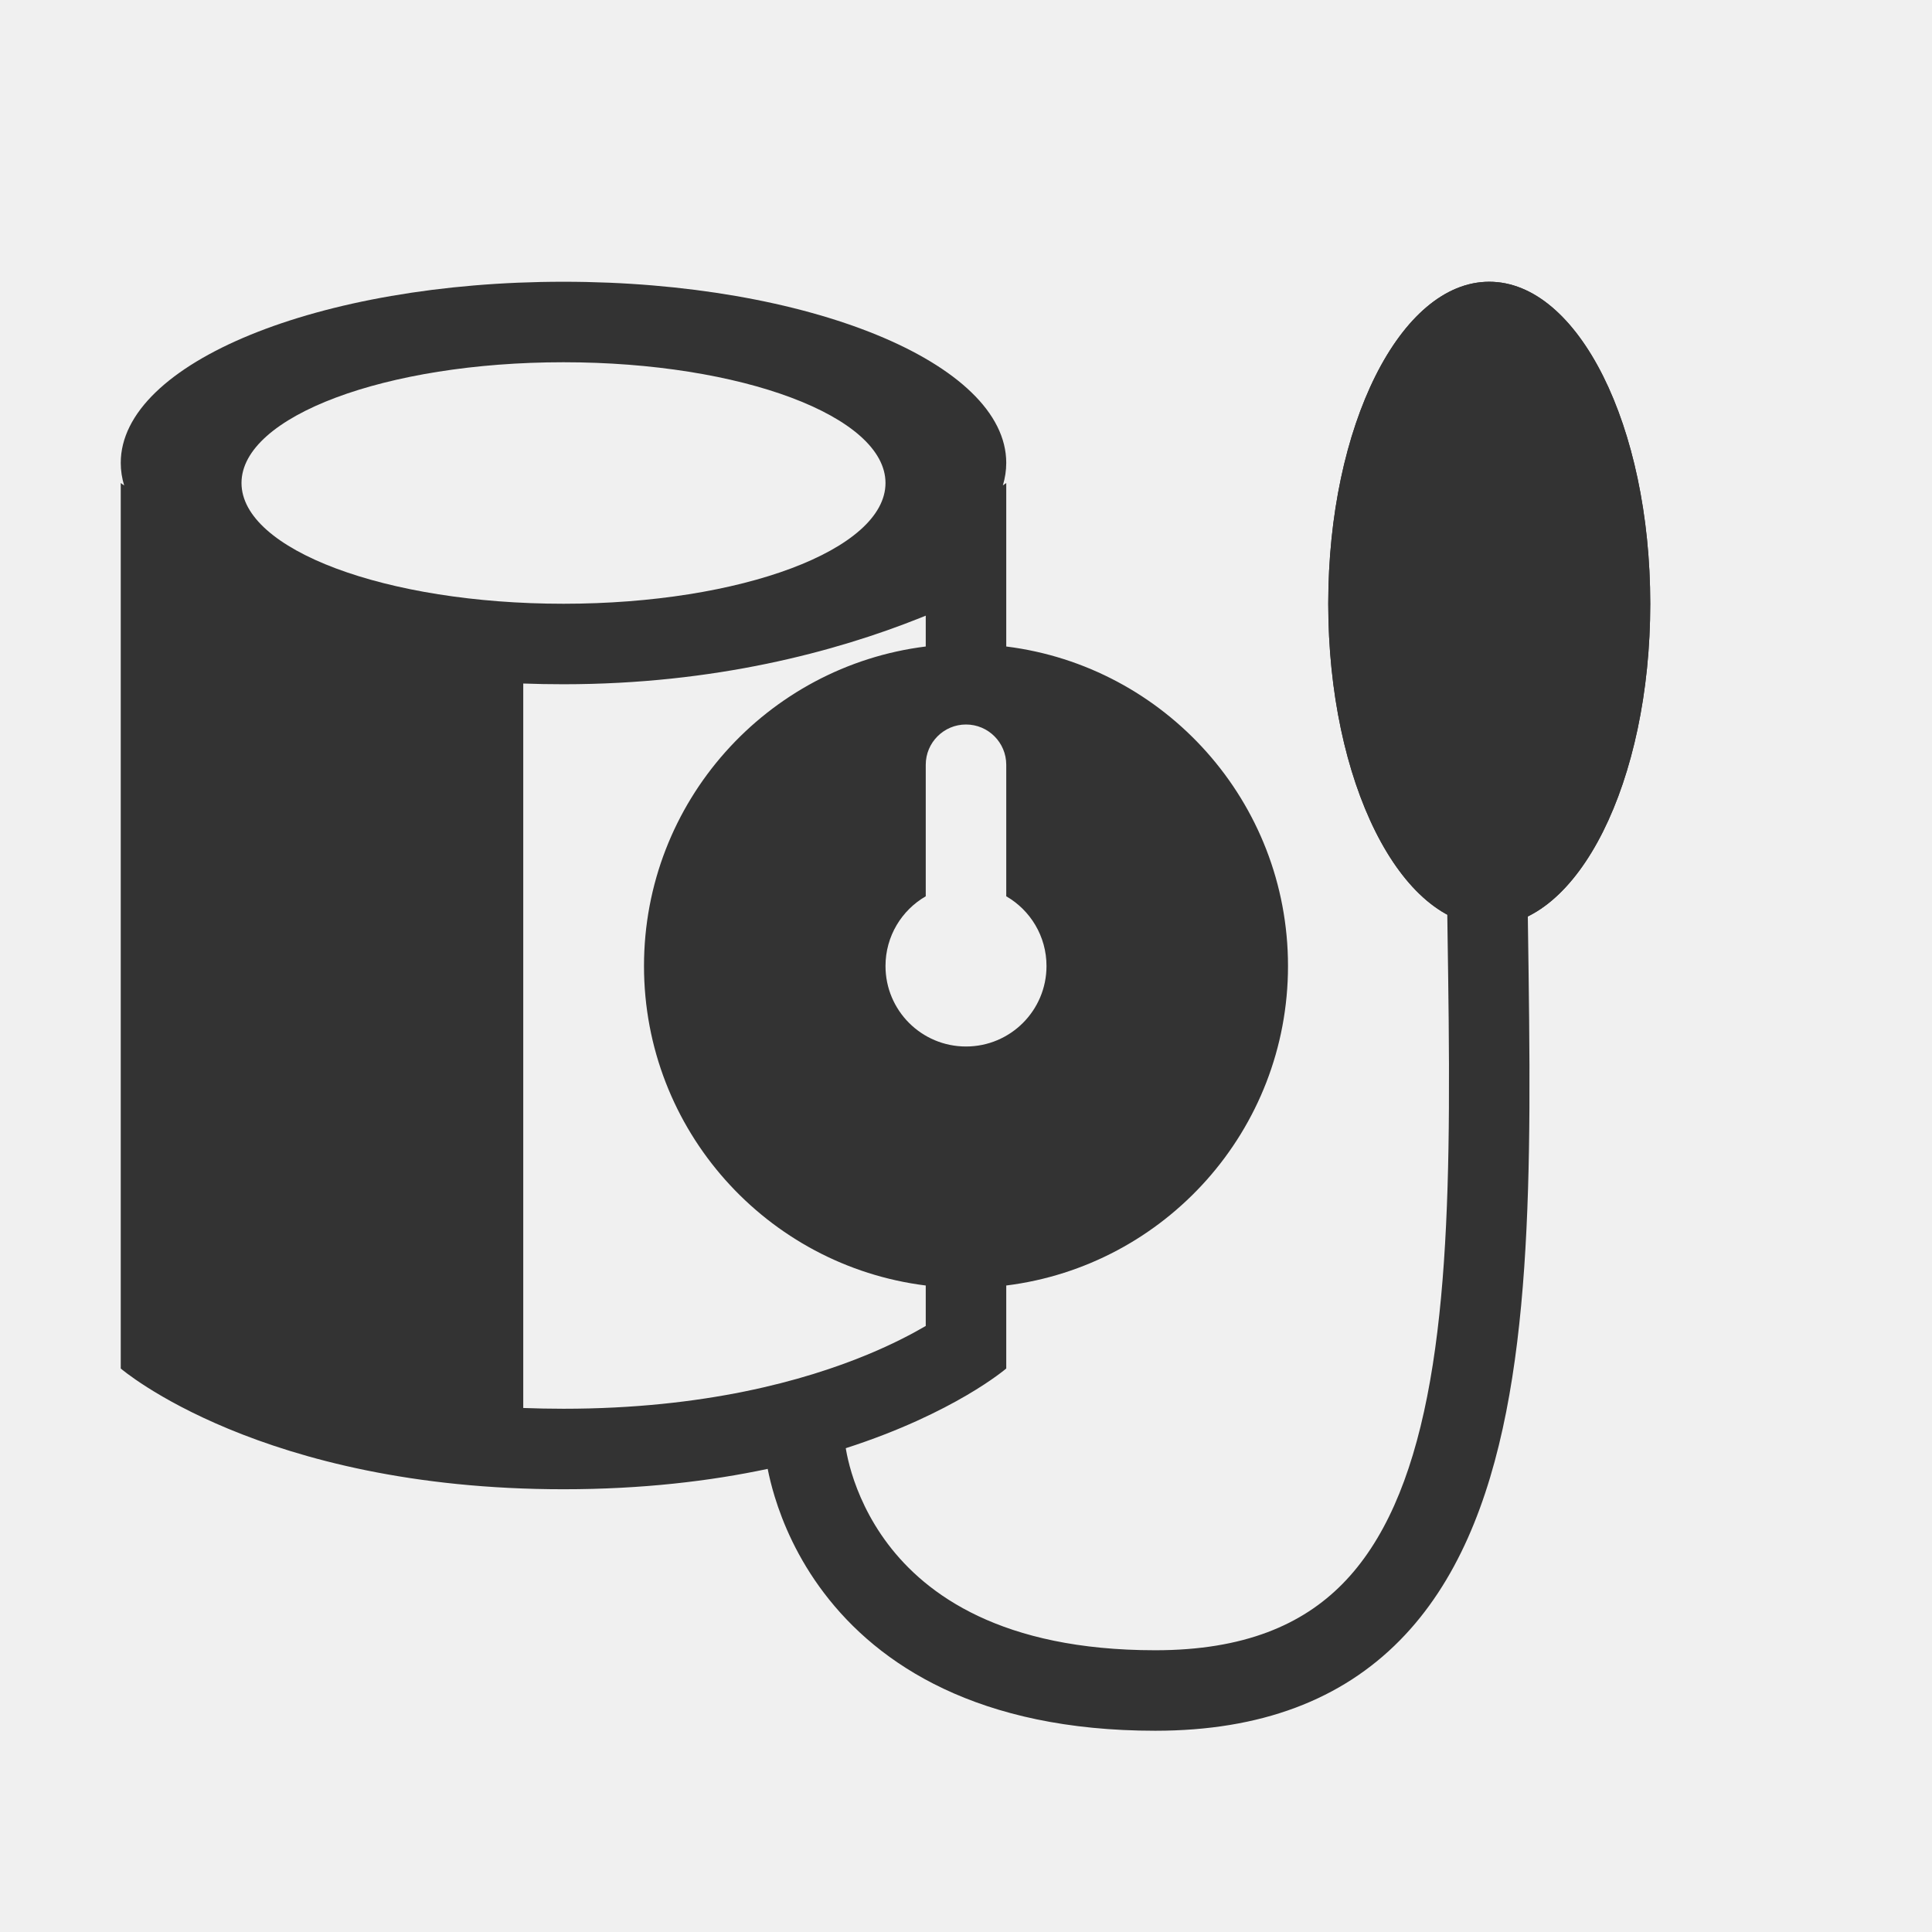
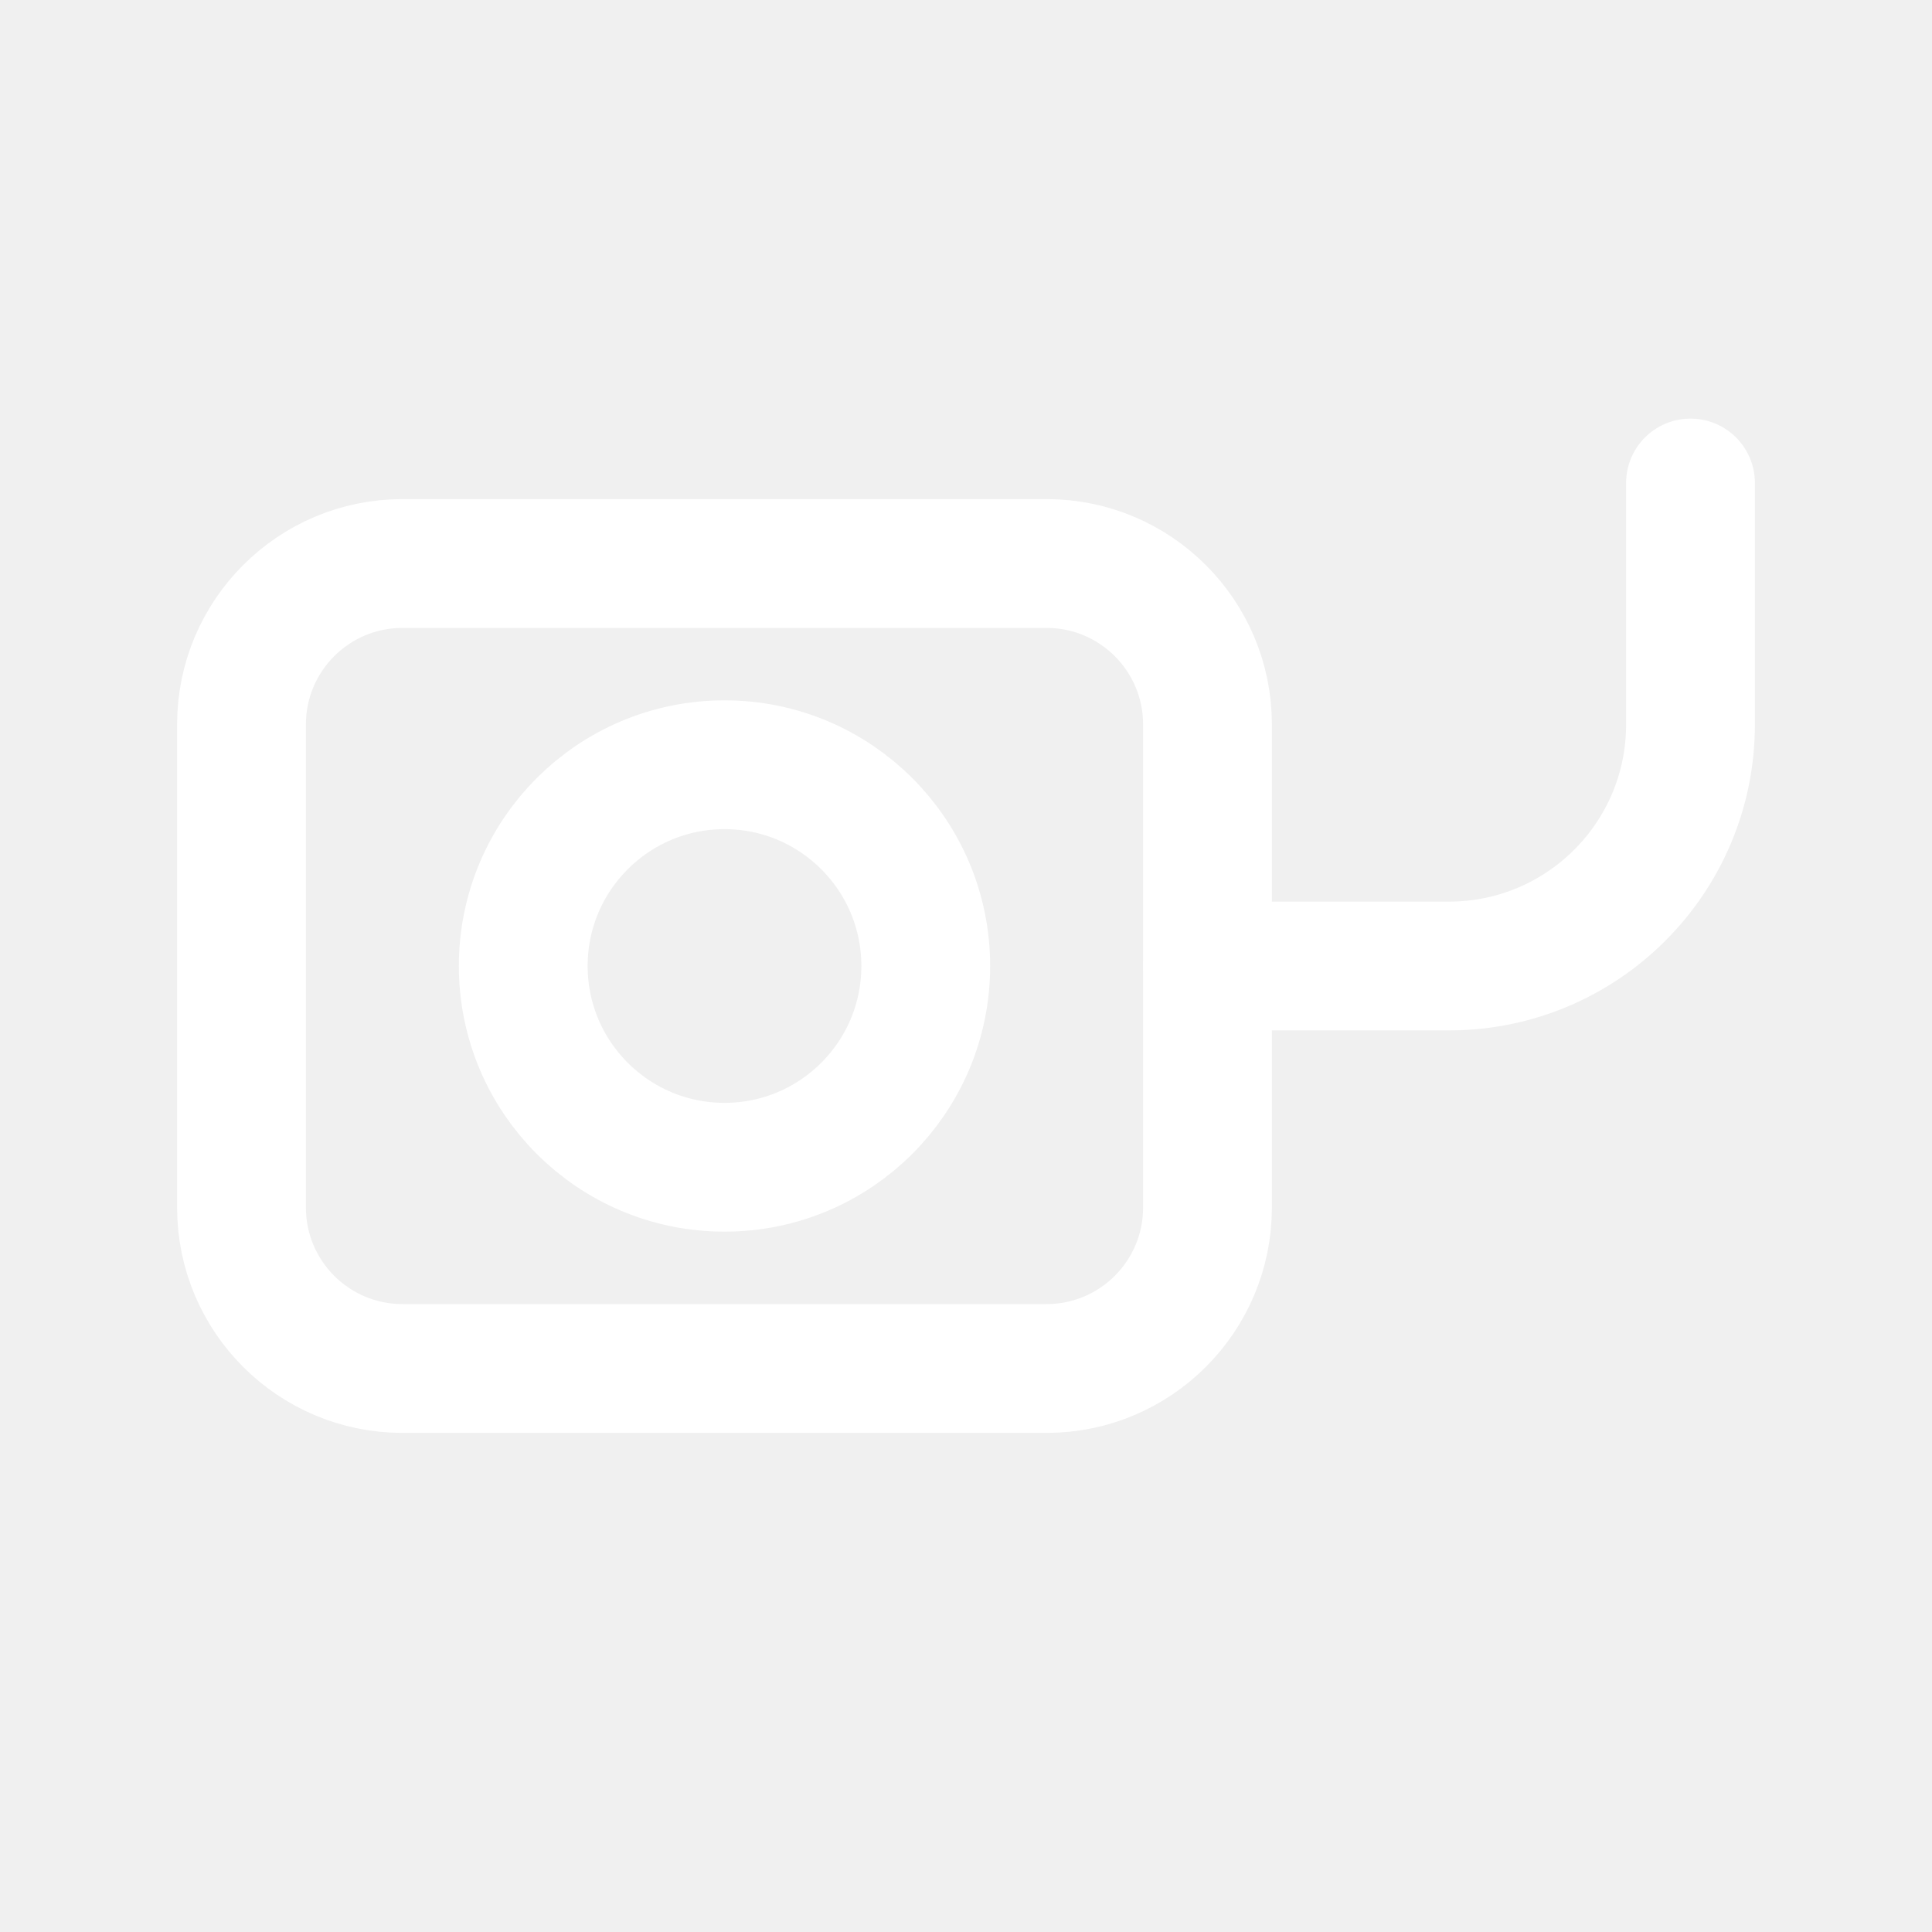
- <svg xmlns="http://www.w3.org/2000/svg" width="800px" height="800px" viewBox="0 0 48 48" fill="none">
-   <path fill-rule="evenodd" clip-rule="evenodd" d="M24.916 12.059C24.971 11.876 25 11.689 25 11.5C25 9.015 20.075 7 14 7C7.925 7 3 9.015 3 11.5C3 11.691 3.029 11.879 3.085 12.063C3.029 12.023 3 12 3 12V34C3 34 6.474 37 14 37C15.963 37 17.651 36.796 19.073 36.494C19.11 36.681 19.165 36.916 19.248 37.186C19.448 37.839 19.812 38.708 20.473 39.578C21.827 41.363 24.31 43 28.703 43C31.331 43 33.331 42.224 34.779 40.754C36.199 39.313 36.979 37.316 37.42 35.082C37.862 32.842 37.983 30.255 37.998 27.536C38.006 26.12 37.984 24.593 37.962 23.048V23.048V23.048V23.047V23.047V23.047V23.047V23.047V23.047C37.943 21.692 37.923 20.323 37.923 19C37.923 18.448 37.475 18 36.923 18C36.37 18 35.923 18.448 35.923 19C35.923 20.423 35.943 21.787 35.963 23.12V23.12V23.12V23.121V23.121V23.121V23.122V23.122V23.122L35.963 23.123V23.123V23.124V23.124V23.124V23.125V23.125V23.125C35.985 24.618 36.007 26.072 35.998 27.525C35.983 30.215 35.862 32.647 35.458 34.694C35.053 36.747 34.383 38.306 33.355 39.35C32.356 40.364 30.91 41 28.703 41C24.877 41 23.008 39.611 22.066 38.369C21.578 37.726 21.308 37.082 21.16 36.6C21.087 36.36 21.045 36.164 21.022 36.033C21.018 36.014 21.015 35.996 21.013 35.98C23.714 35.11 25 34 25 34V31.938C28.946 31.446 32 28.08 32 24C32 19.92 28.946 16.554 25 16.062V12C25 12 24.972 12.021 24.916 12.059ZM16 24C16 19.92 19.054 16.554 23 16.062V15.296C22.949 15.316 22.898 15.337 22.846 15.358C20.767 16.186 17.766 17 14 17C13.66 17 13.327 16.994 13 16.982V34.981C13.324 34.993 13.657 35 14 35C17.49 35 19.98 34.306 21.556 33.653C22.171 33.398 22.651 33.147 23 32.943V31.938C19.054 31.446 16 28.08 16 24ZM14 15C18.418 15 22 13.657 22 12C22 10.343 18.418 9 14 9C9.582 9 6 10.343 6 12C6 13.657 9.582 15 14 15ZM26 24C26 25.105 25.105 26 24 26C22.895 26 22 25.105 22 24C22 23.26 22.402 22.613 23 22.268V19C23 18.448 23.448 18 24 18C24.552 18 25 18.448 25 19V22.268C25.598 22.613 26 23.26 26 24Z" fill="#333333" />
-   <path d="M41 15C41 19.418 39.209 23 37 23C34.791 23 33 19.418 33 15C33 10.582 34.791 7 37 7C39.209 7 41 10.582 41 15Z" fill="#333333" />
-   <path fill-rule="evenodd" clip-rule="evenodd" d="M38.04 19.762C38.597 18.647 39 16.966 39 15C39 13.034 38.597 11.353 38.04 10.238C37.761 9.68 37.481 9.338 37.265 9.156C37.162 9.068 37.088 9.03 37.049 9.014C37.029 9.006 37.017 9.002 37.011 9.001C37.005 9 37.002 9 37 9C36.998 9 36.995 9 36.989 9.001C36.983 9.002 36.971 9.006 36.951 9.014C36.912 9.03 36.838 9.068 36.735 9.156C36.519 9.338 36.239 9.68 35.96 10.238C35.403 11.353 35 13.034 35 15C35 16.966 35.403 18.647 35.96 19.762C36.239 20.32 36.519 20.662 36.735 20.844C36.838 20.932 36.912 20.97 36.951 20.986C36.971 20.994 36.983 20.997 36.989 20.999C36.995 21 36.998 21 37 21C37.002 21 37.005 21 37.011 20.999C37.017 20.997 37.029 20.994 37.049 20.986C37.088 20.97 37.162 20.932 37.265 20.844C37.481 20.662 37.761 20.32 38.04 19.762ZM37 23C39.209 23 41 19.418 41 15C41 10.582 39.209 7 37 7C34.791 7 33 10.582 33 15C33 19.418 34.791 23 37 23Z" fill="#333333" />
+ <svg xmlns="http://www.w3.org/2000/svg" width="96" height="96" viewBox="0 0 24 24" fill="none" stroke="#ffffff" stroke-width="1.6" stroke-linecap="round" stroke-linejoin="round">
+   <rect x="3" y="7" width="12" height="10" rx="2" />
+   <circle cx="9" cy="12" r="2.5" />
+   <path d="M15 12h3a3 3 0 0 0 3-3V6" />
</svg>
